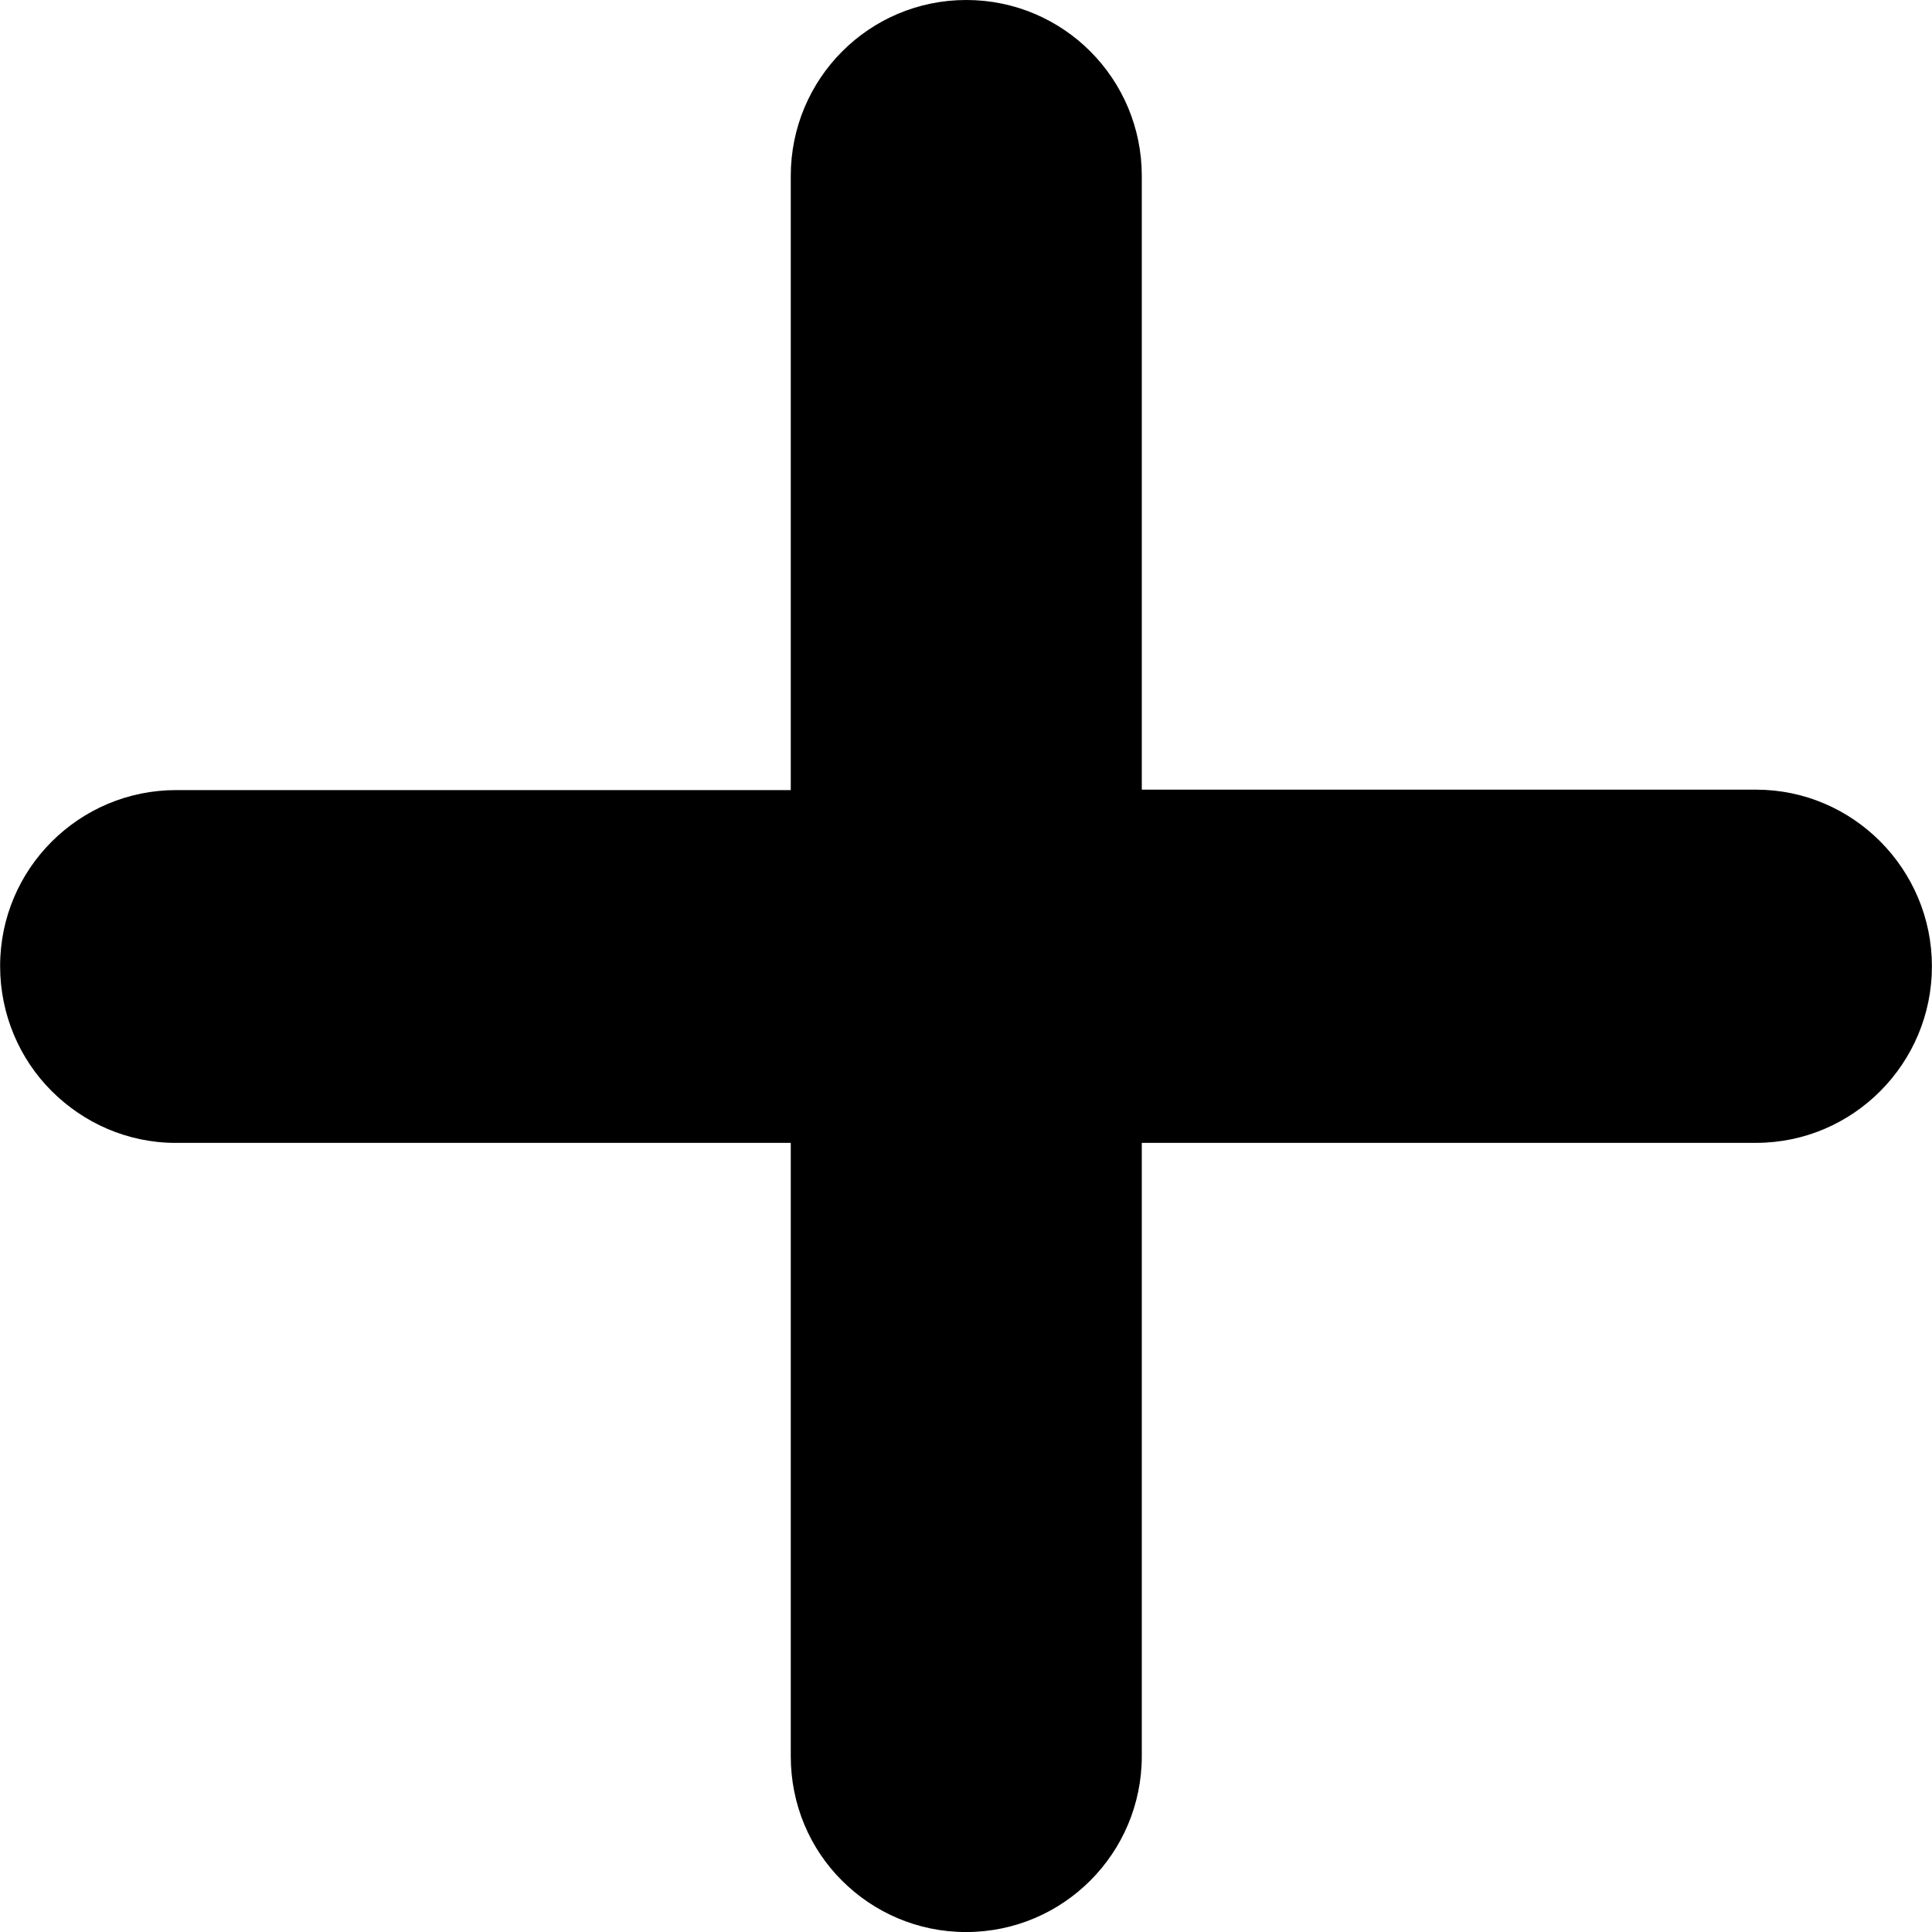
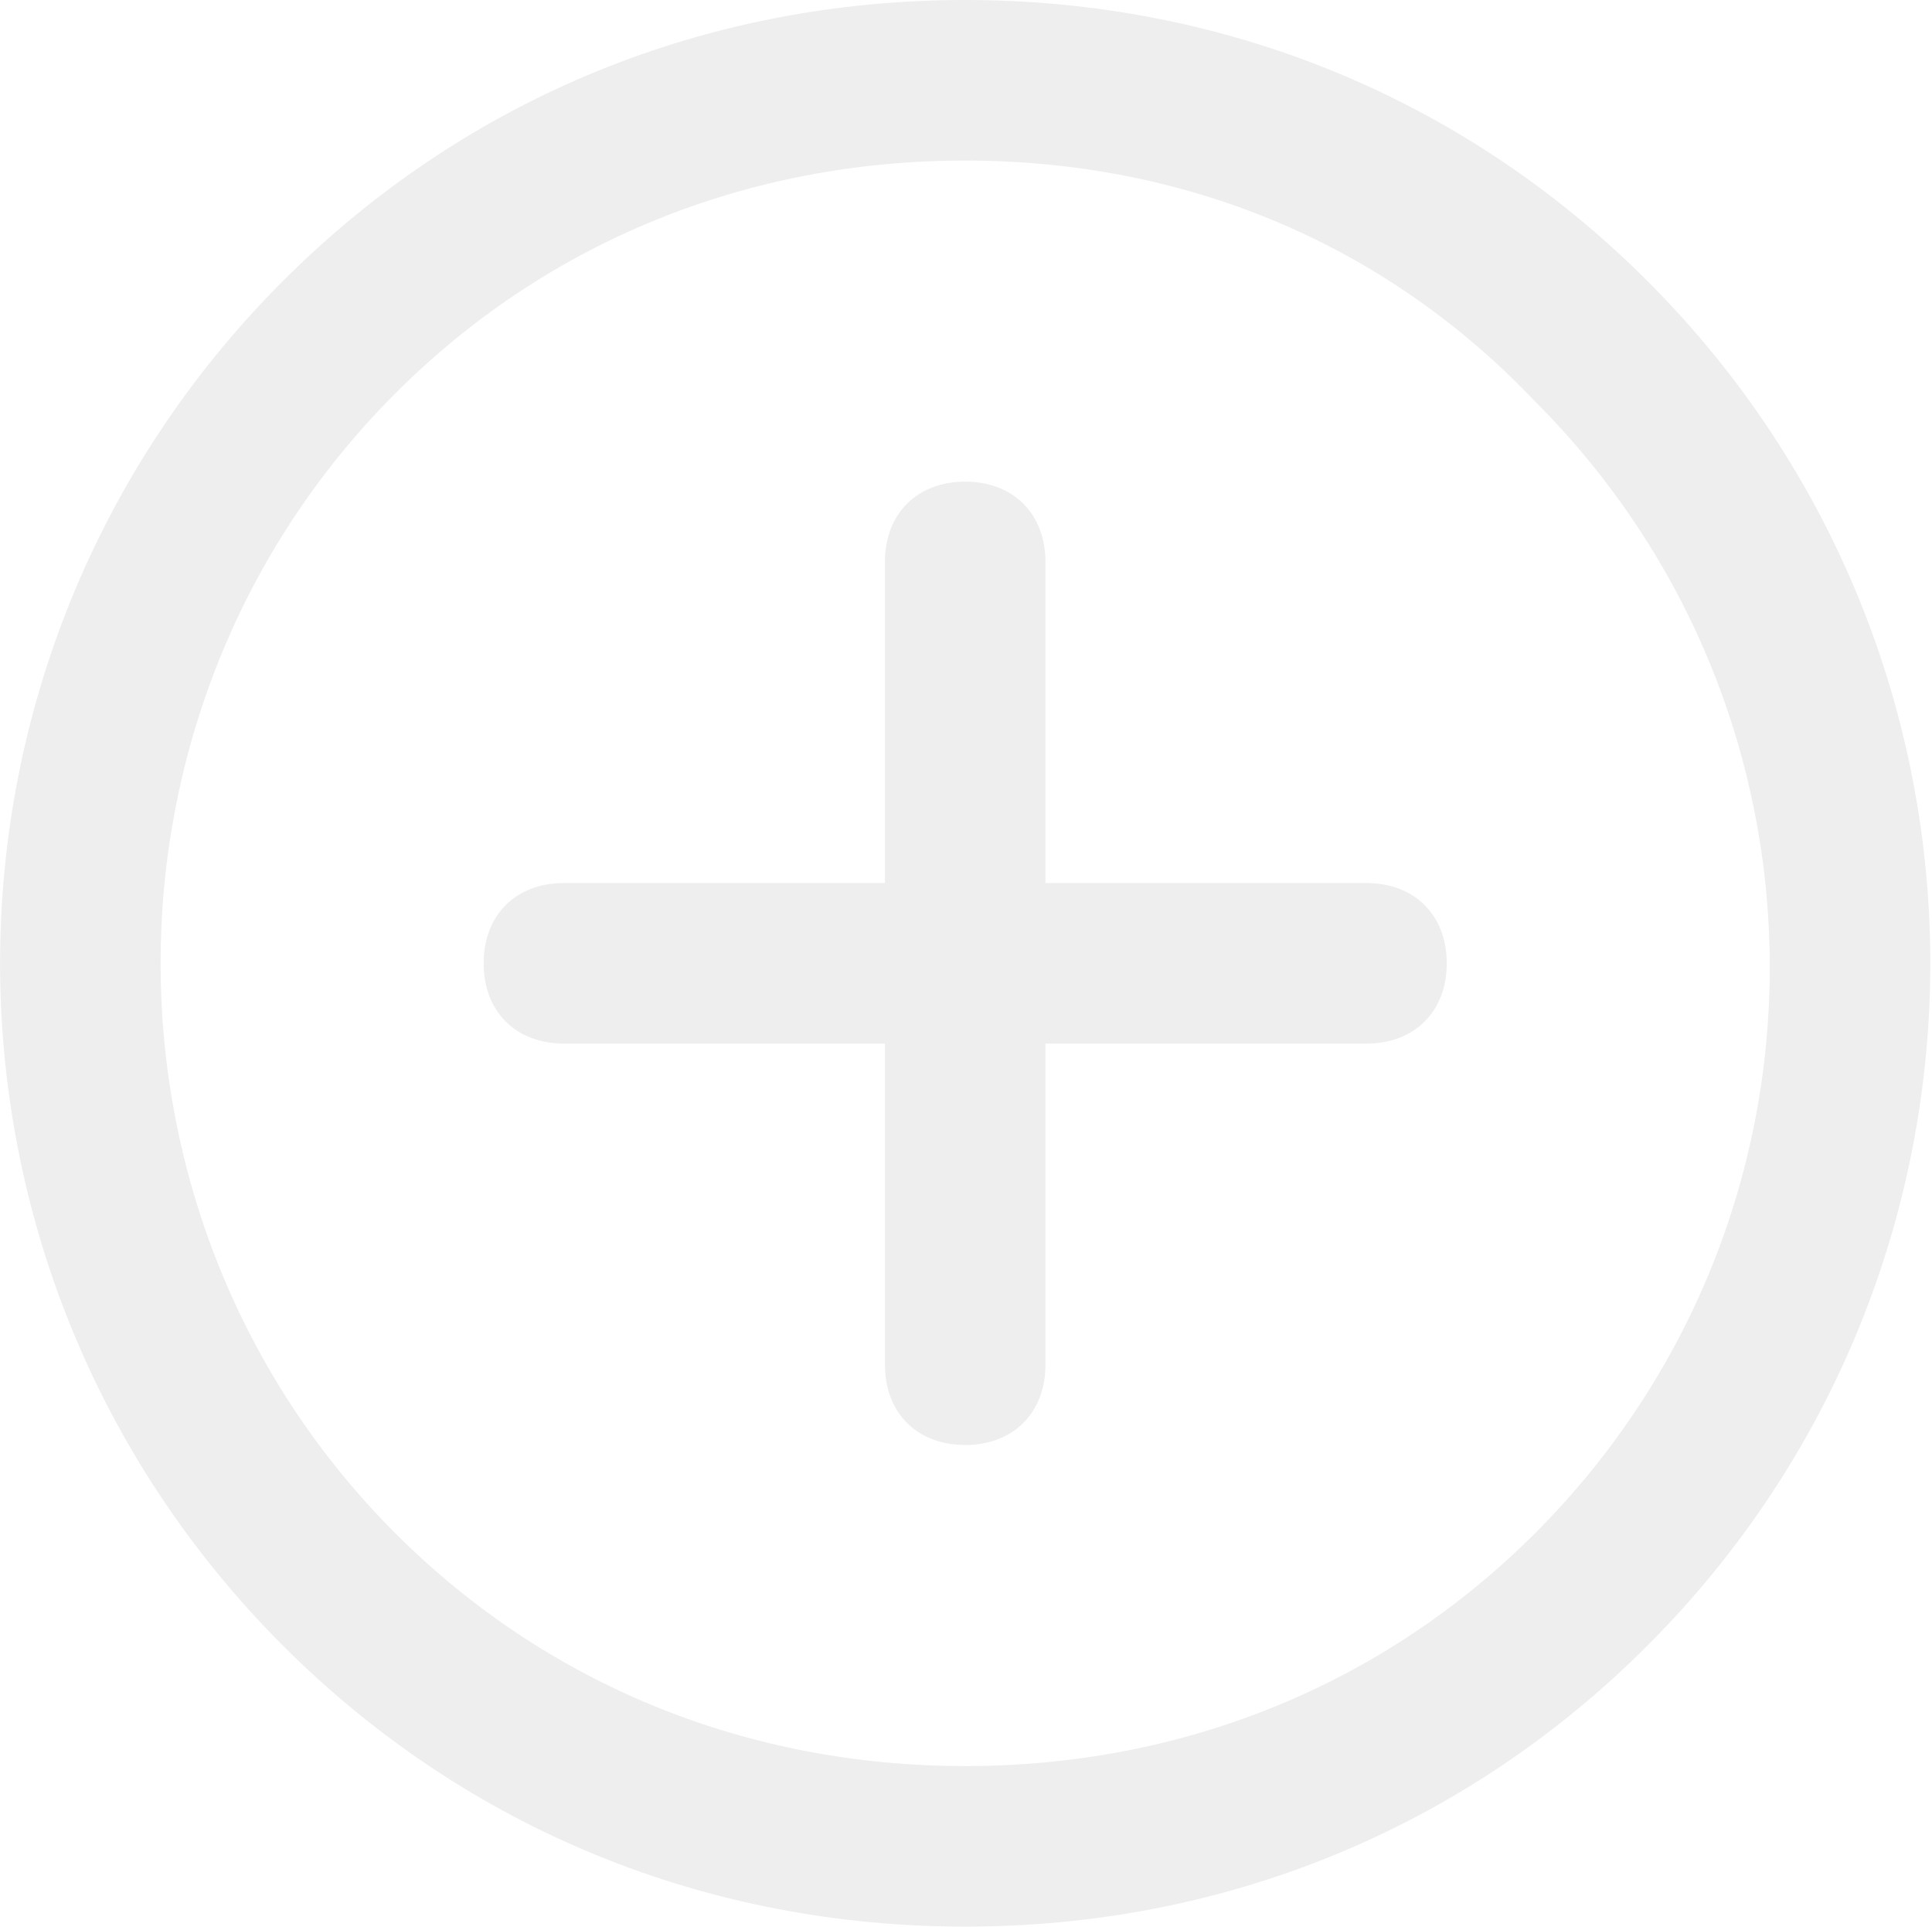
- <svg xmlns="http://www.w3.org/2000/svg" fill="#000000" version="1.1" id="Capa_1" width="800px" height="800px" viewBox="0 0 45.402 45.402" xml:space="preserve">
-   <g>
-     <path d="M41.267,18.557H26.832V4.134C26.832,1.851,24.99,0,22.707,0c-2.283,0-4.124,1.851-4.124,4.135v14.432H4.141   c-2.283,0-4.139,1.851-4.138,4.135c-0.001,1.141,0.46,2.187,1.207,2.934c0.748,0.749,1.78,1.222,2.92,1.222h14.453V41.27   c0,1.142,0.453,2.176,1.201,2.922c0.748,0.748,1.777,1.211,2.919,1.211c2.282,0,4.129-1.851,4.129-4.133V26.857h14.435   c2.283,0,4.134-1.867,4.133-4.15C45.399,20.425,43.548,18.557,41.267,18.557z" />
-   </g>
+ <svg xmlns="http://www.w3.org/2000/svg" class="svg-icon" fill="#eeeeee" style="width: 1.003em; height: 1em;vertical-align: middle;overflow: hidden;" viewBox="0 0 1027 1024" version="1.1">
+   <path d="M513.067 1024c-136.533 0-264.533-51.2-362.667-149.333-200.533-200.533-200.533-524.8 0-725.333C248.533 51.2 376.533 0 513.067 0s264.533 51.2 362.667 149.333c200.533 200.533 200.533 524.8 0 725.333C777.6 972.8 649.6 1024 513.067 1024zM513.067 85.333C397.867 85.333 291.2 128 210.133 209.067 43.733 375.467 43.733 648.533 210.133 814.933 291.2 896 397.867 938.667 513.067 938.667s221.867-42.667 302.933-123.733c166.4-166.4 166.4-435.2 0-601.6C734.933 128 628.267 85.333 513.067 85.333z" />
+   <path d="M513.067 768c-25.6 0-42.667-17.067-42.667-42.667L470.4 298.667c0-25.6 17.067-42.667 42.667-42.667s42.667 17.067 42.667 42.667l0 426.667C555.733 750.933 538.667 768 513.067 768z" />
+   <path d="M726.4 554.667 299.733 554.667c-25.6 0-42.667-17.067-42.667-42.667s17.067-42.667 42.667-42.667l426.667 0c25.6 0 42.667 17.067 42.667 42.667S752 554.667 726.4 554.667z" />
</svg>
